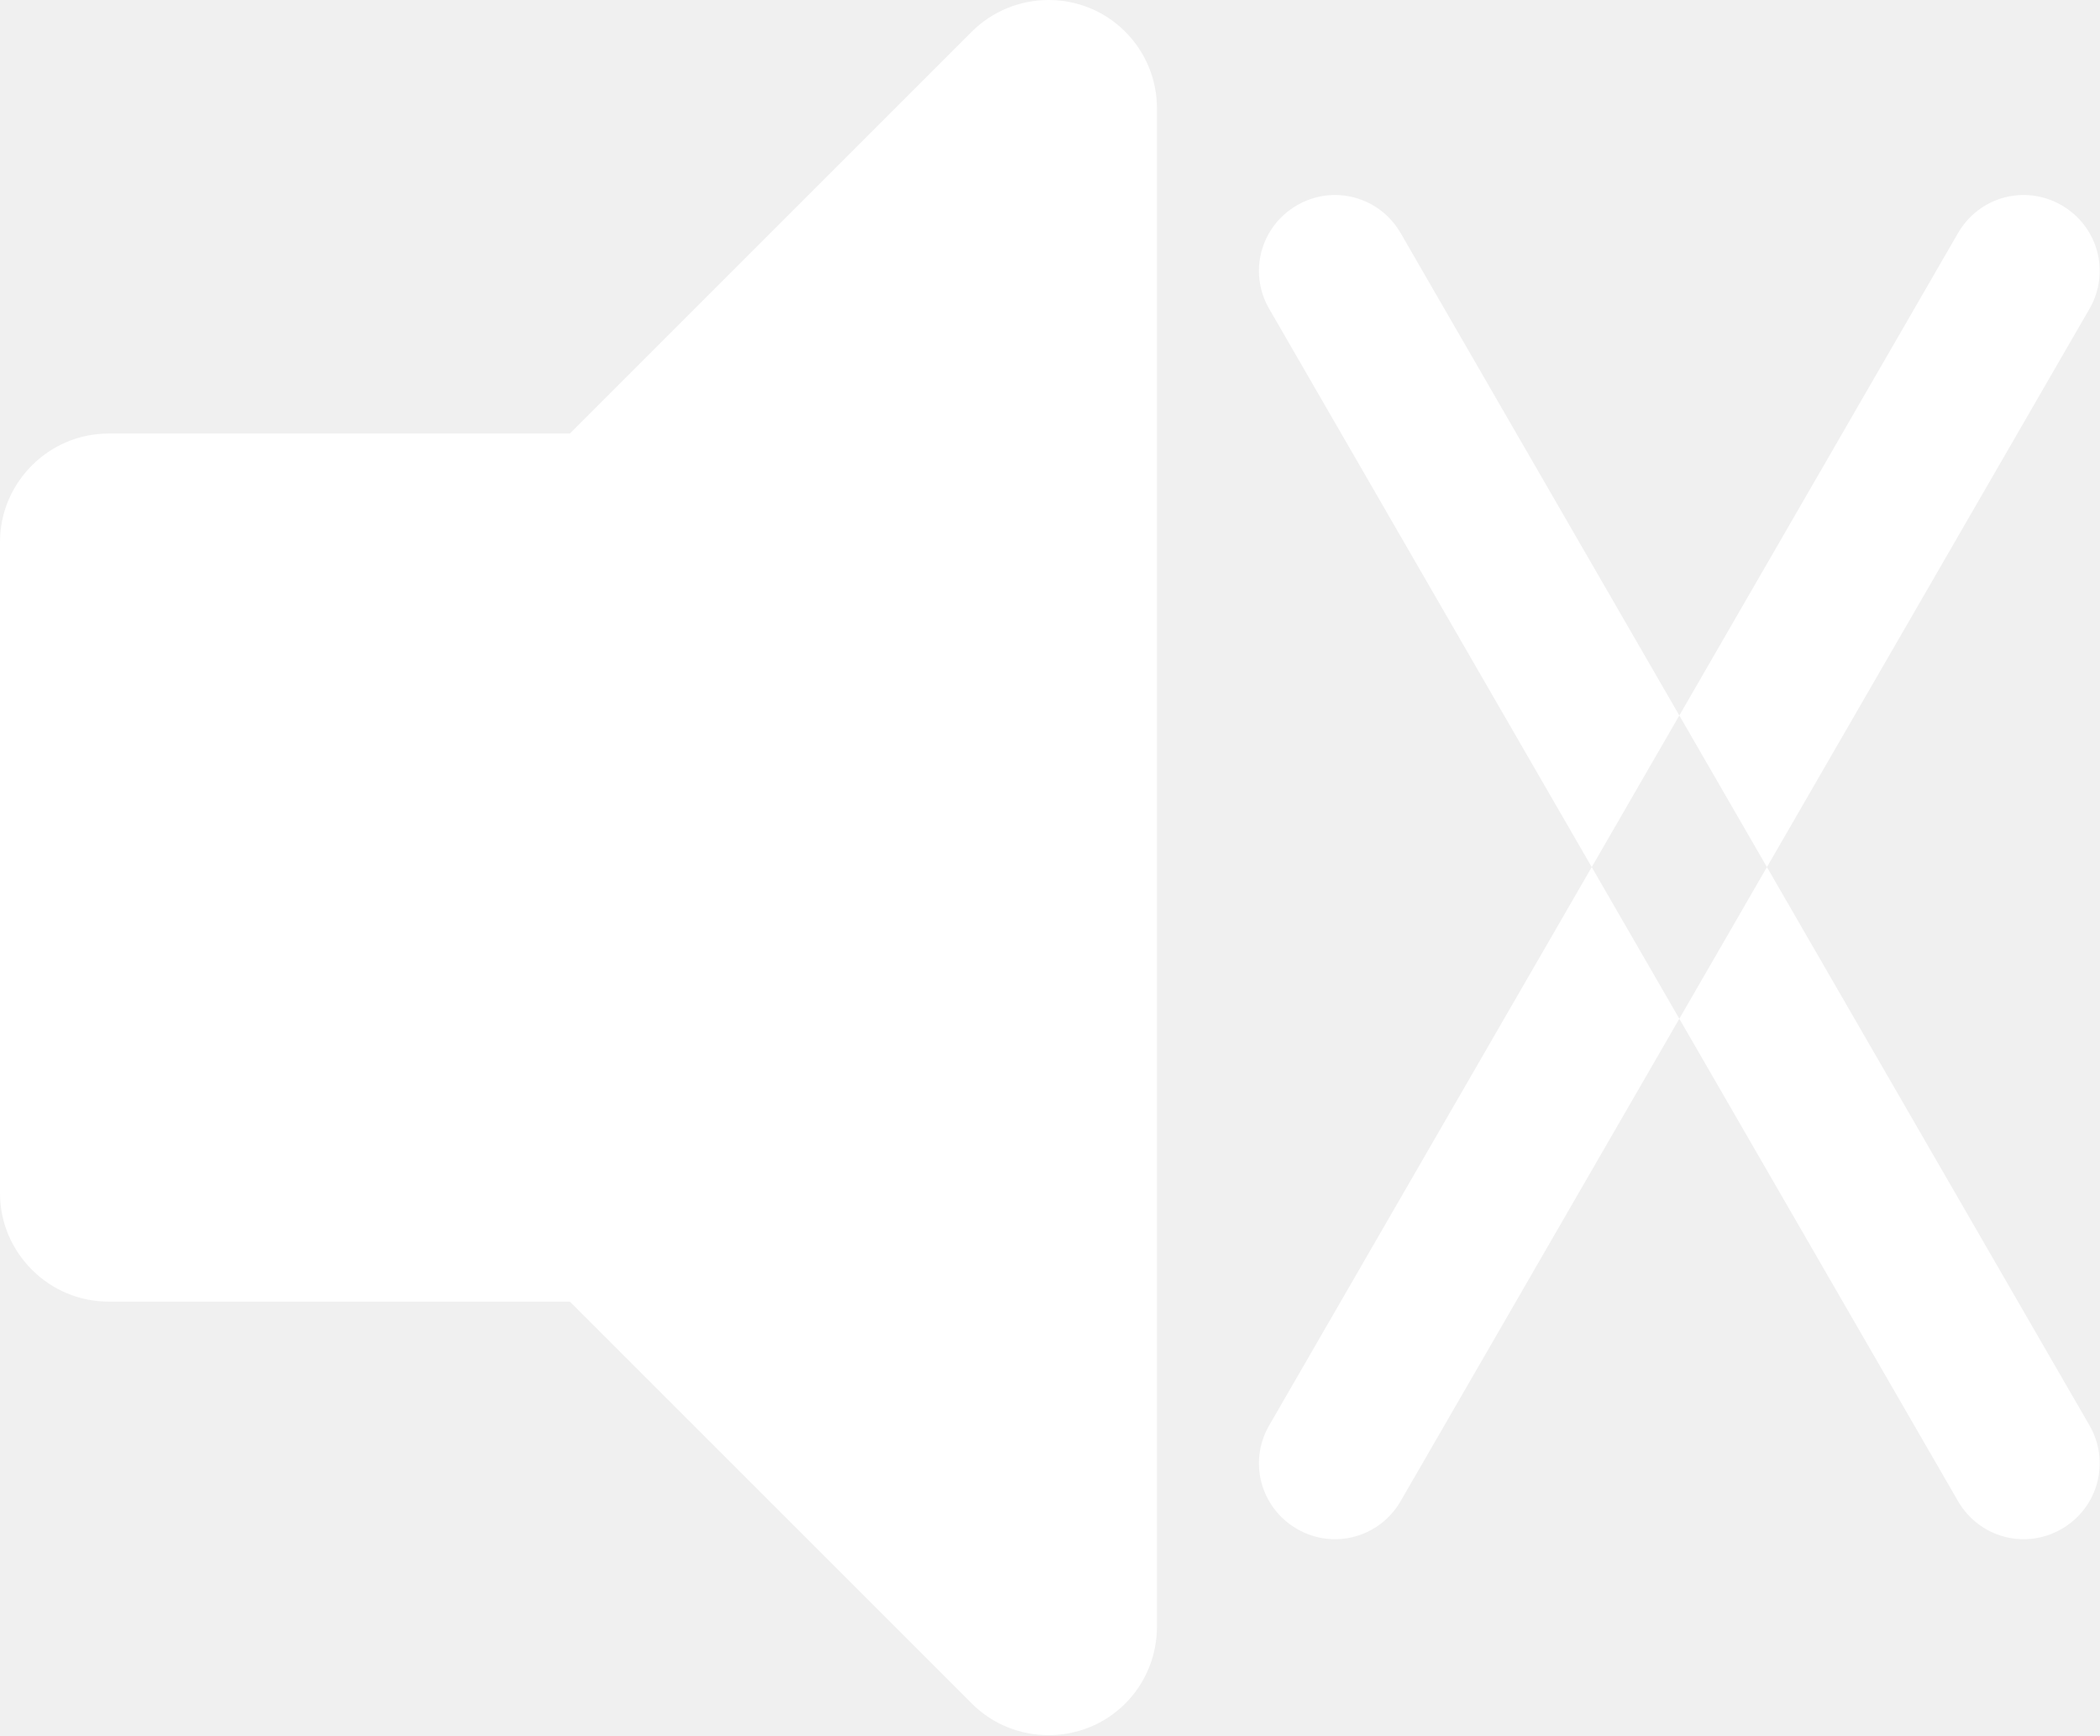
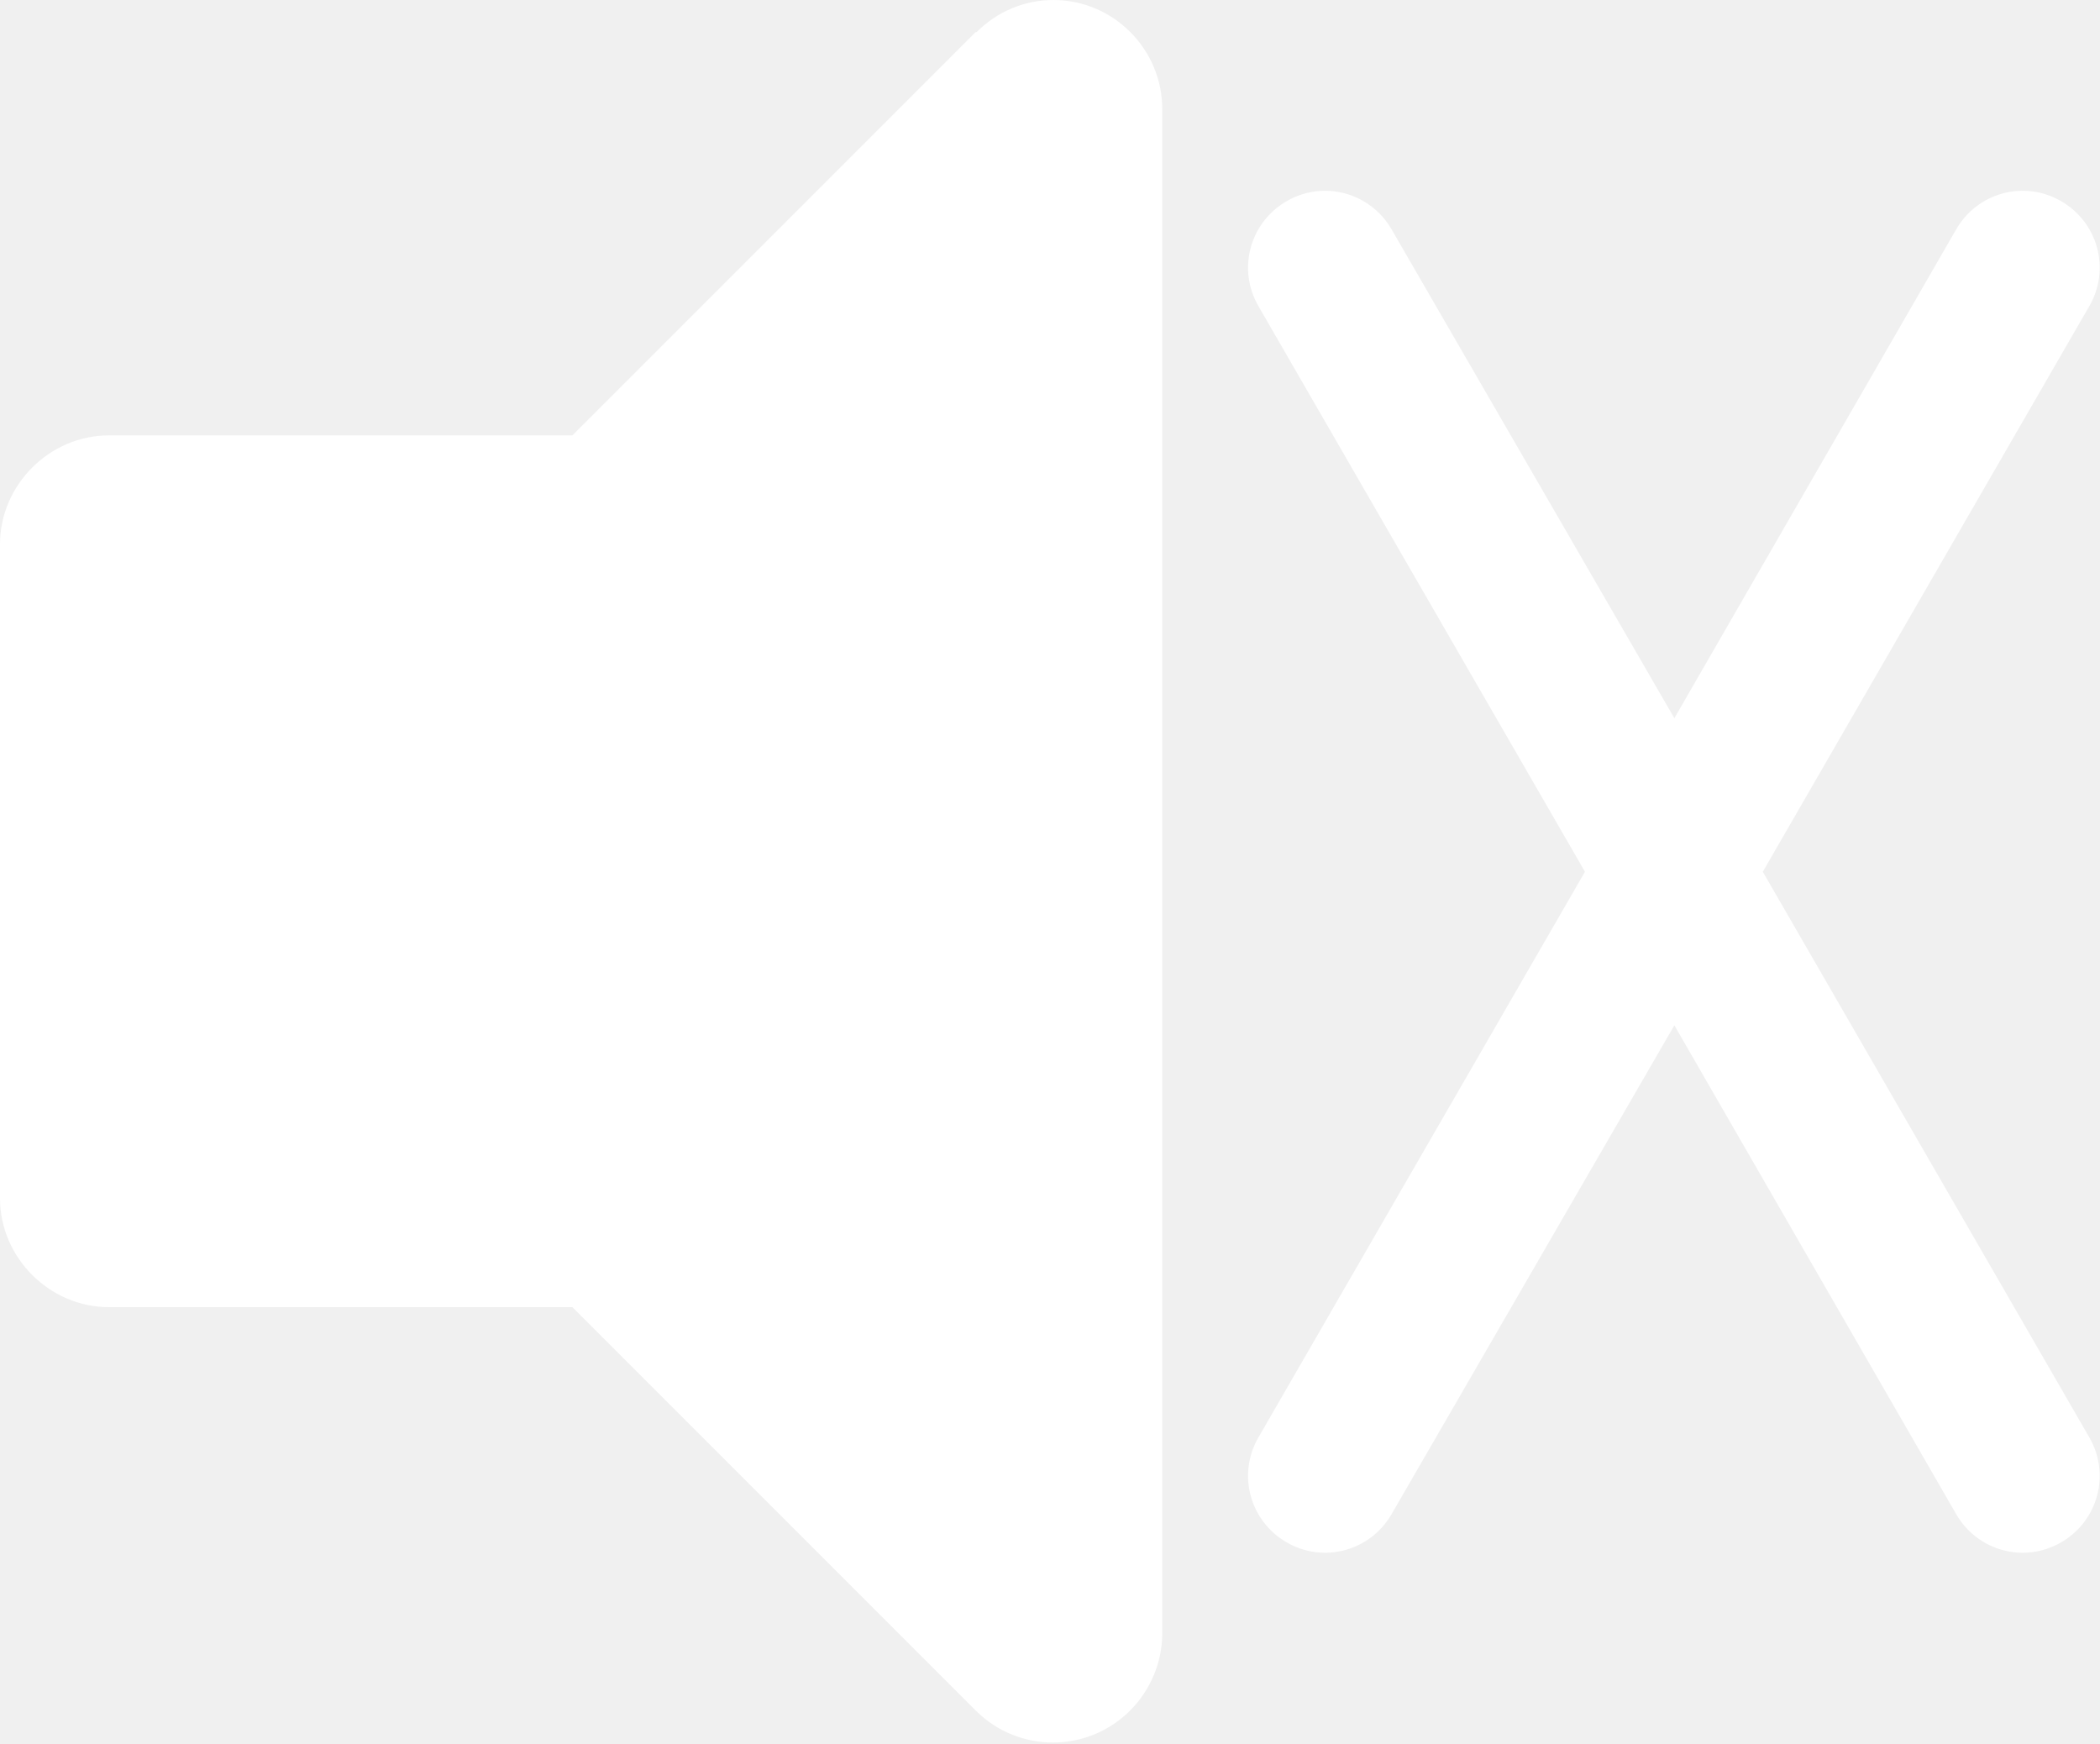
- <svg xmlns="http://www.w3.org/2000/svg" id="Ebene_1" data-name="Ebene 1" viewBox="0 0 21.89 18.09">
+ <svg xmlns="http://www.w3.org/2000/svg" id="Ebene_1" data-name="Ebene 1" viewBox="0 0 21.61 17.94">
  <defs>
    <style>
      .cls-1 {
        fill: #fff;
        stroke-width: 0px;
      }
    </style>
  </defs>
-   <path id="Icon_awesome-volume-up" data-name="Icon awesome-volume-up" class="cls-1" d="m10.13.33l-4.19,4.19H1.13C.51,4.52,0,5.03,0,5.65v6.79c0,.62.51,1.13,1.13,1.13h4.81l4.19,4.19c.44.44,1.16.44,1.6,0,.21-.21.33-.5.33-.8V1.13C12.06.51,11.56,0,10.93,0c-.3,0-.59.12-.8.33Zm3.39,1.81h0c.38-.22.86-.09,1.08.29l7.18,12.43c.22.38.09.86-.29,1.08h0c-.38.22-.86.09-1.08-.29L13.23,3.22c-.22-.38-.09-.86.29-1.08Zm7.97,0h0c-.38-.22-.86-.09-1.08.29l-7.18,12.43c-.22.38-.09.86.29,1.08h0c.38.22.86.09,1.08-.29l7.18-12.43c.22-.38.09-.86-.29-1.08Z" />
+   <g id="Icon_awesome-volume-up" data-name="Icon awesome-volume-up">
+     <path class="cls-1" d="m10.04.33l-4.15,4.15H1.12c-.61,0-1.12.51-1.12,1.12v6.73c0,.61.51,1.12,1.12,1.12h4.77l4.15,4.15c.44.44,1.15.44,1.59,0,.21-.21.33-.5.33-.79V1.12c0-.61-.5-1.12-1.12-1.12-.3,0-.58.12-.79.33Z" />
+   </g>
+   <path class="cls-1" d="m18.14,8.97l3.36-5.82c.22-.38.09-.86-.29-1.08-.38-.22-.86-.09-1.08.29l-2.9,5.03-2.91-5.03c-.22-.38-.7-.51-1.08-.29-.38.22-.51.7-.29,1.08l3.36,5.82-3.36,5.82c-.22.38-.09.86.29,1.08.38.22.86.09,1.08-.29l2.91-5.03,2.9,5.03c.22.38.7.51,1.08.29.38-.22.51-.7.29-1.08l-3.36-5.82Z" />
</svg>
